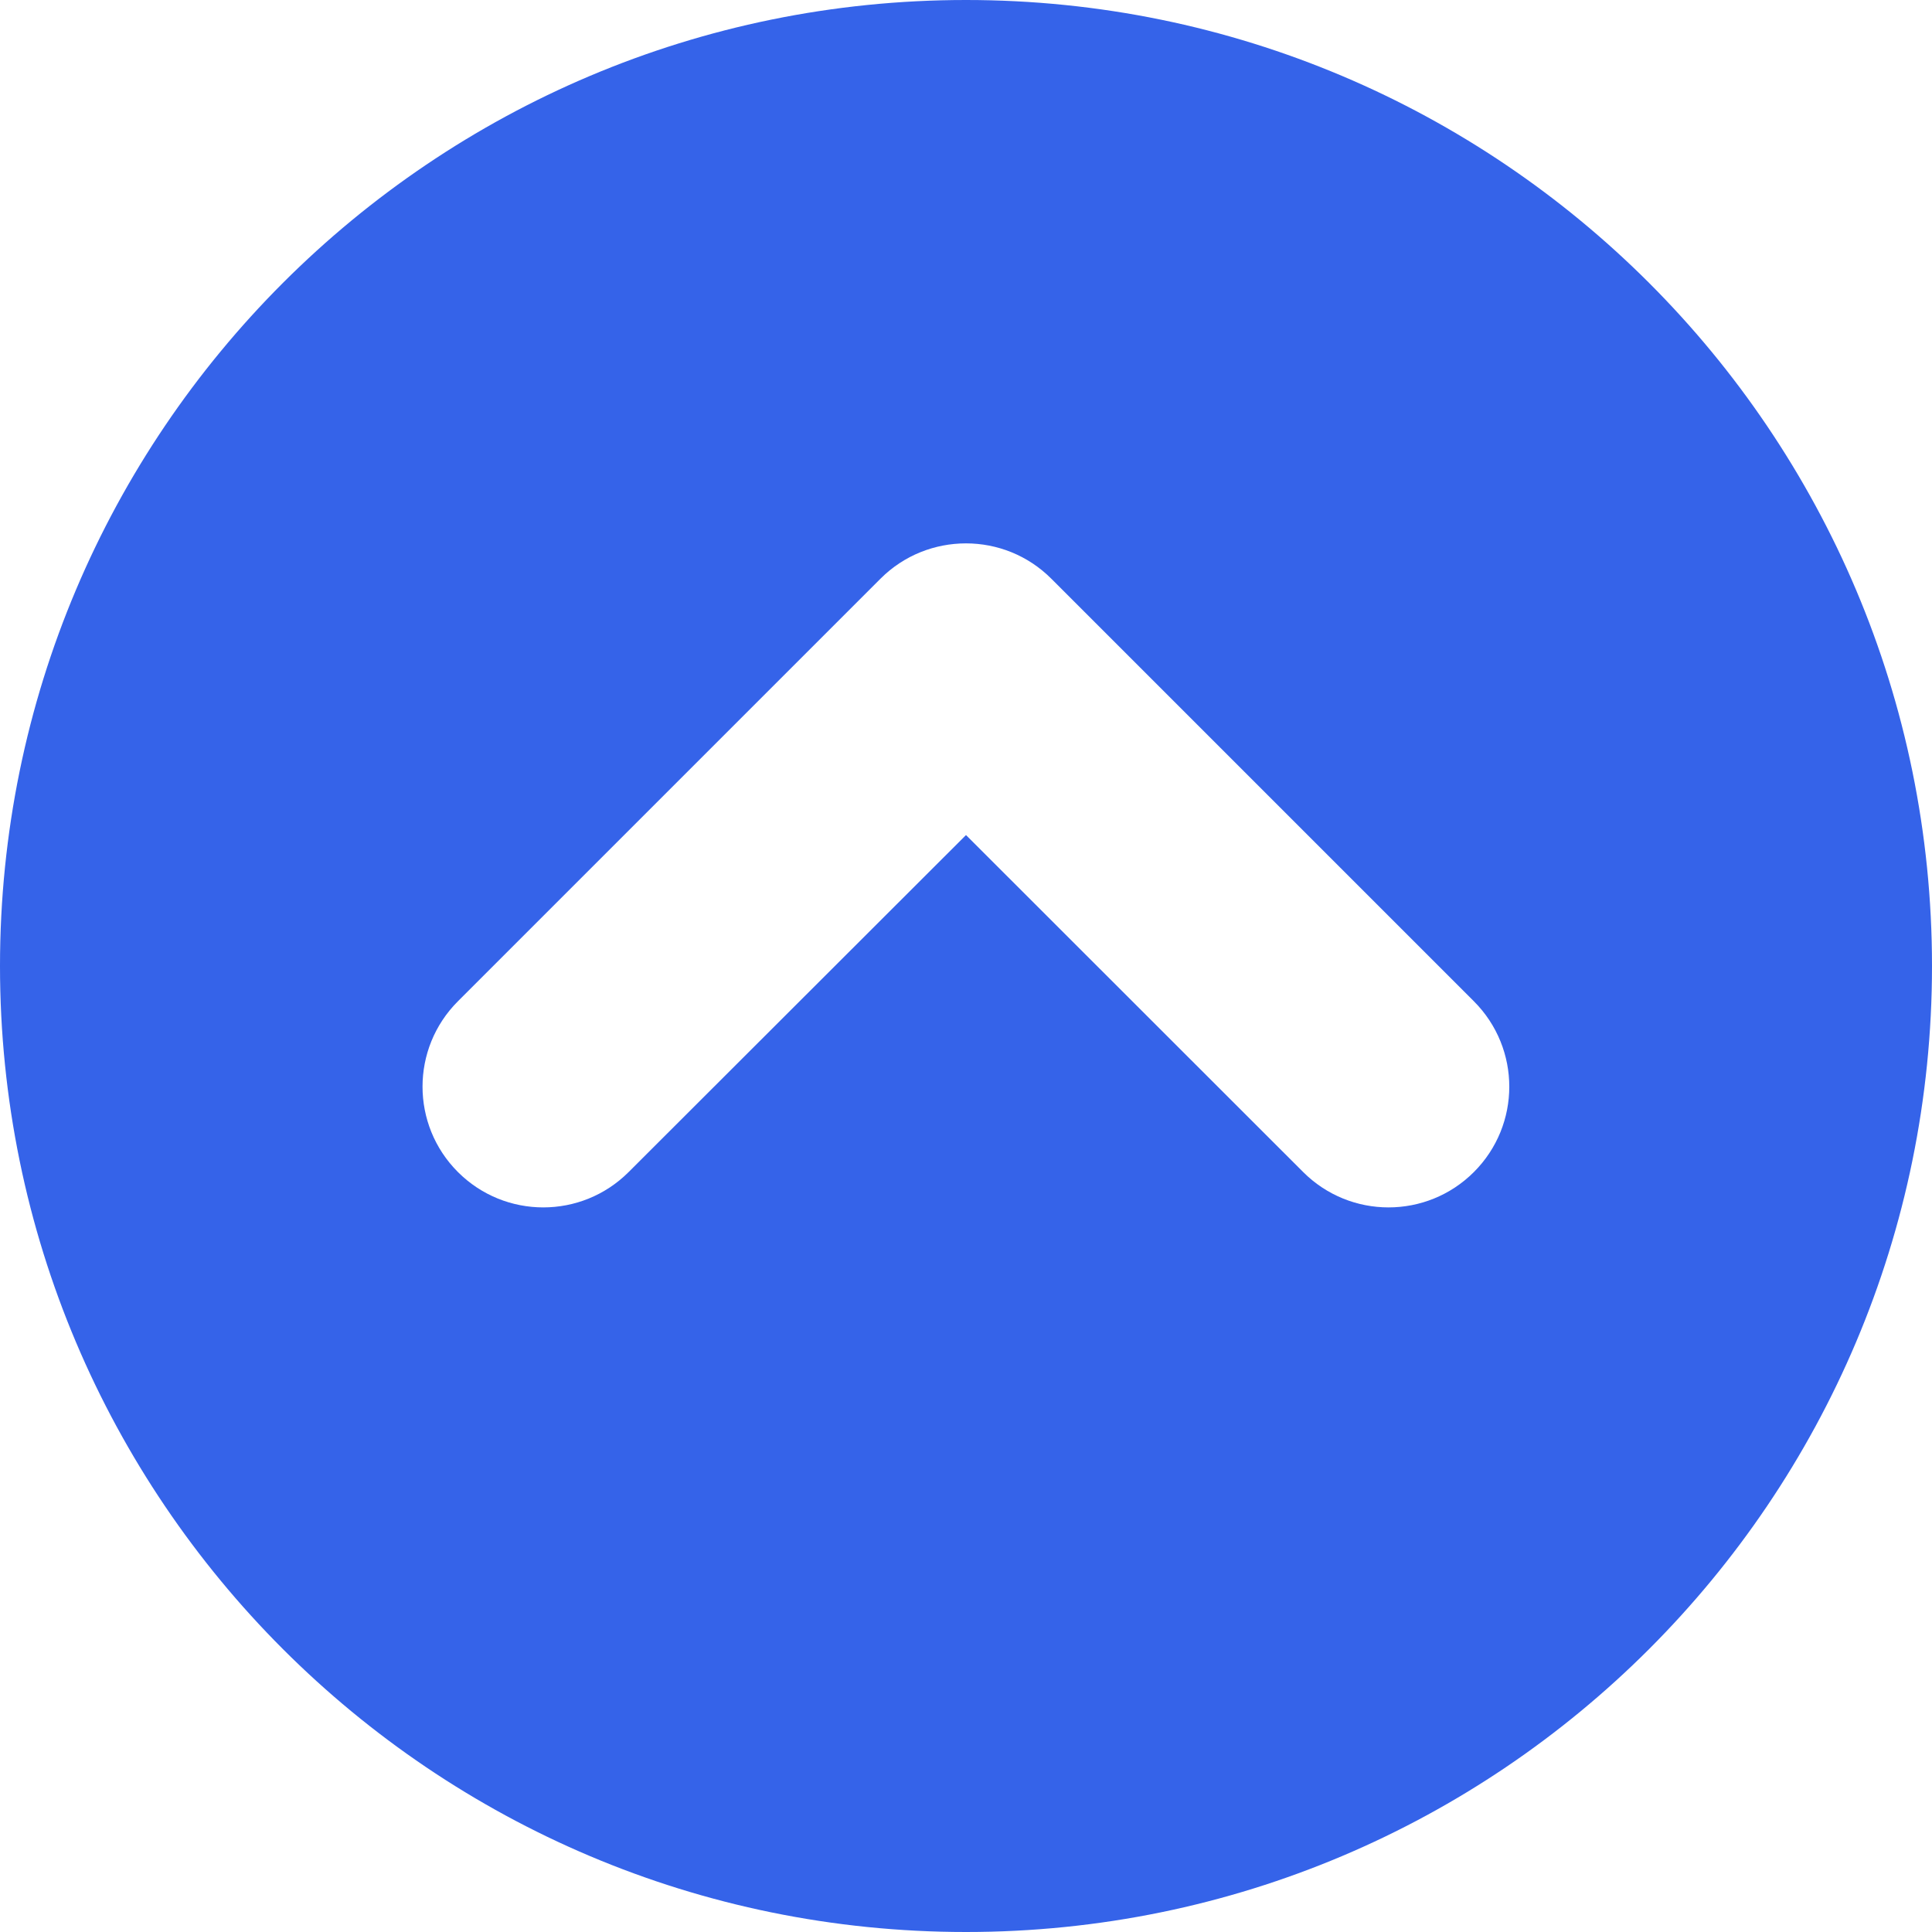
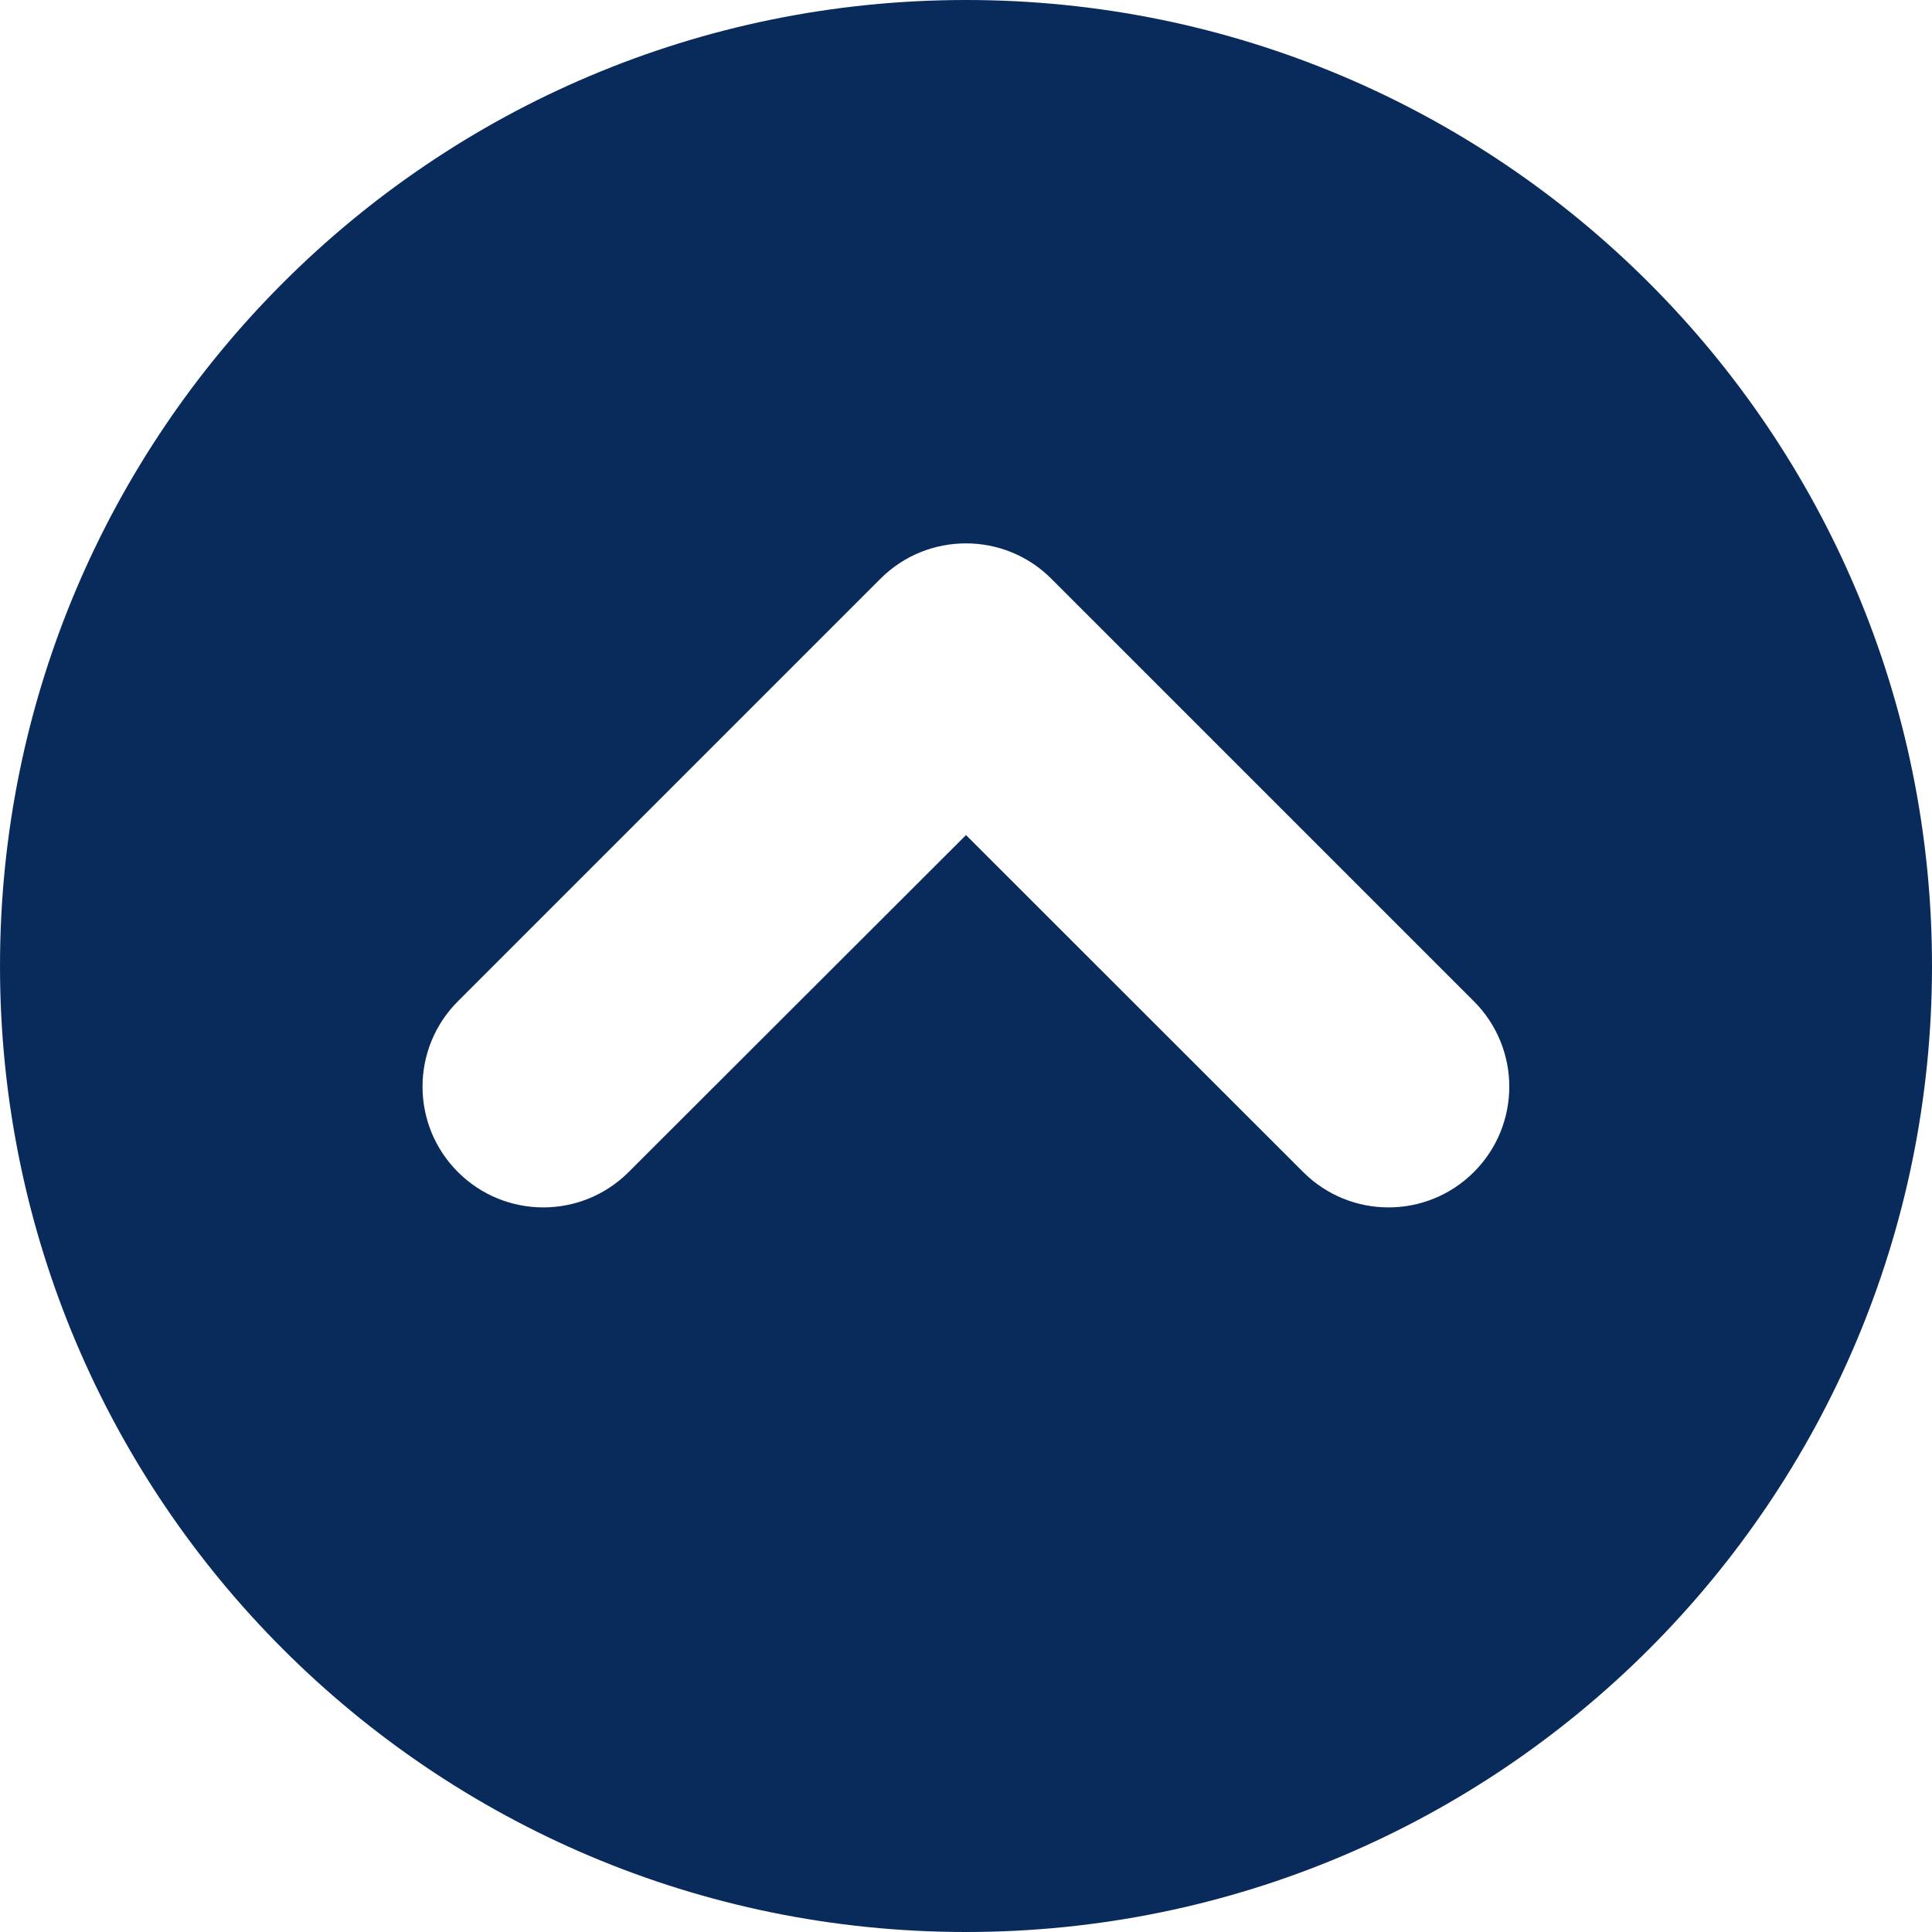
<svg xmlns="http://www.w3.org/2000/svg" viewBox="0 0 512 512">
-   <path fill="#3563E9" d="M256 0C114.6 0 0 114.6 0 256c0 141.4 114.6 256 256 256s256-114.6 256-256C512 114.6 397.4 0 256 0zM390.6 310.6c-12.5 12.5-32.75 12.5-45.25 0L256 221.3L166.6 310.6c-12.5 12.5-32.75 12.5-45.25 0s-12.5-32.75 0-45.25l112-112C239.6 147.1 247.8 144 256 144s16.38 3.125 22.62 9.375l112 112C403.1 277.9 403.1 298.1 390.6 310.6z" />
+   <path fill="#092B5B" d="M256 0C114.6 0 0 114.6 0 256c0 141.4 114.6 256 256 256s256-114.6 256-256C512 114.6 397.4 0 256 0zM390.6 310.6c-12.5 12.5-32.75 12.5-45.25 0L256 221.3L166.6 310.6c-12.5 12.5-32.75 12.5-45.25 0s-12.5-32.75 0-45.25l112-112C239.6 147.1 247.8 144 256 144s16.38 3.125 22.62 9.375l112 112C403.1 277.9 403.1 298.1 390.6 310.6z" />
</svg>
